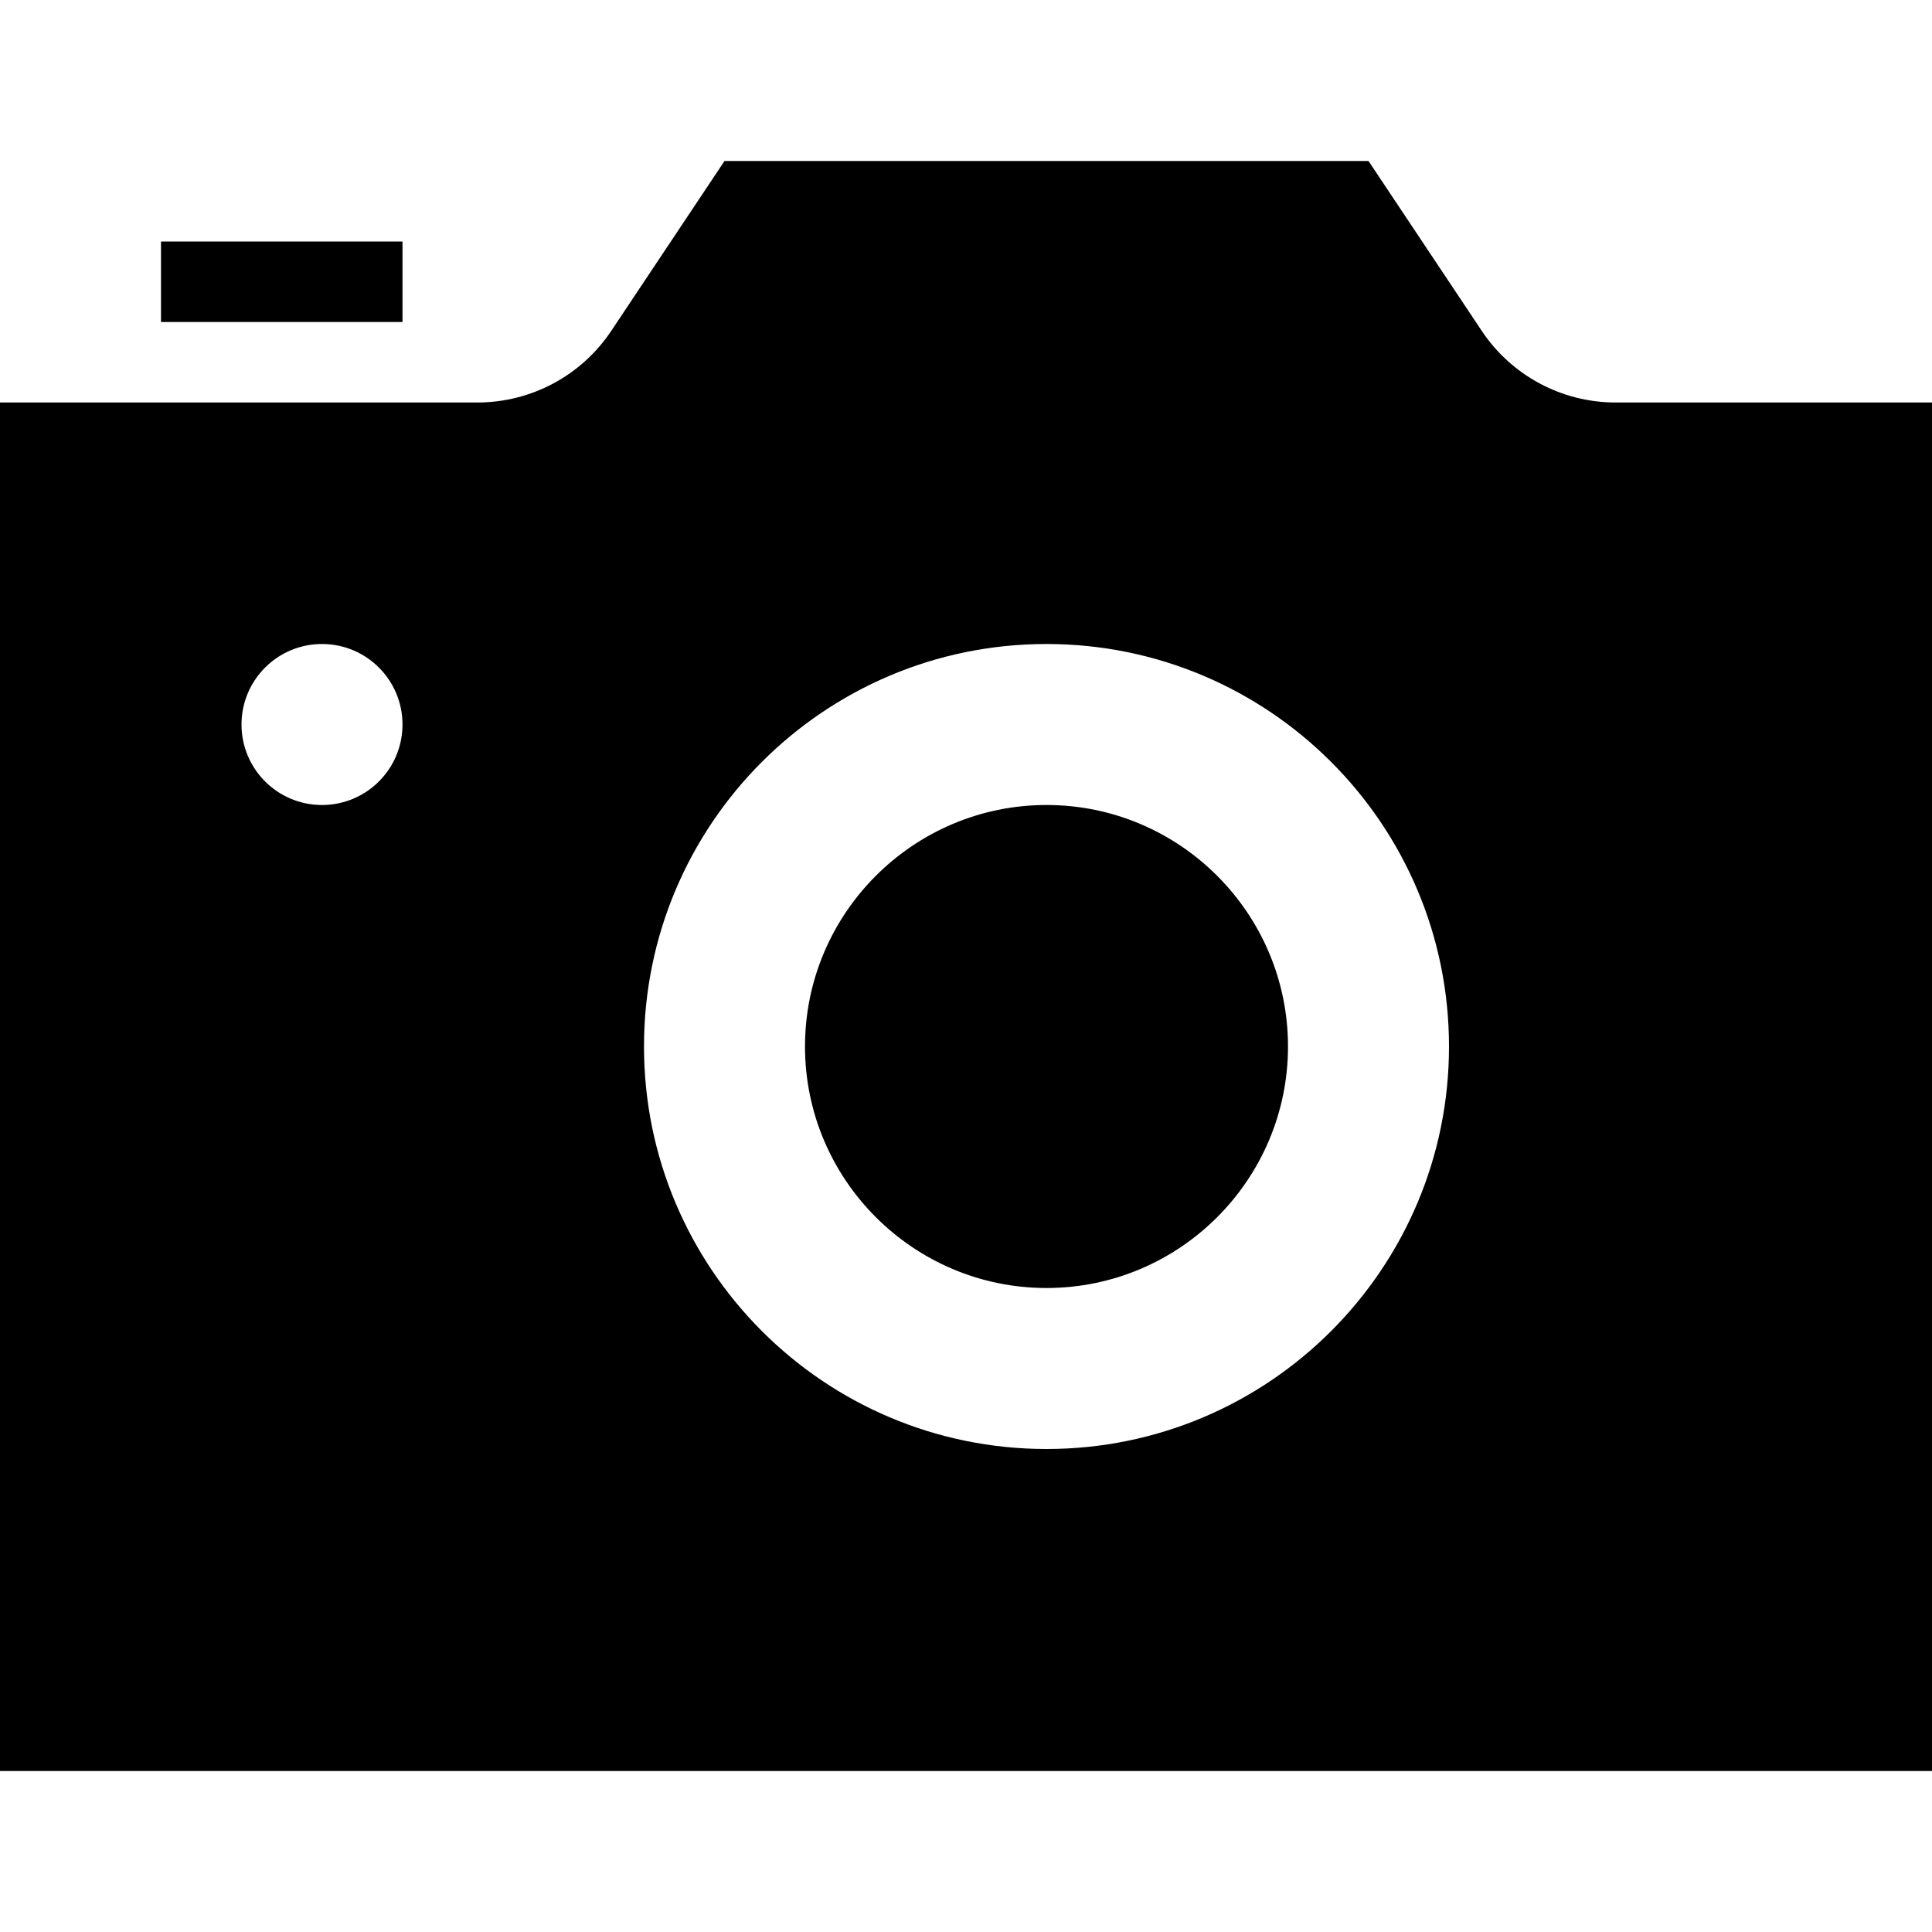
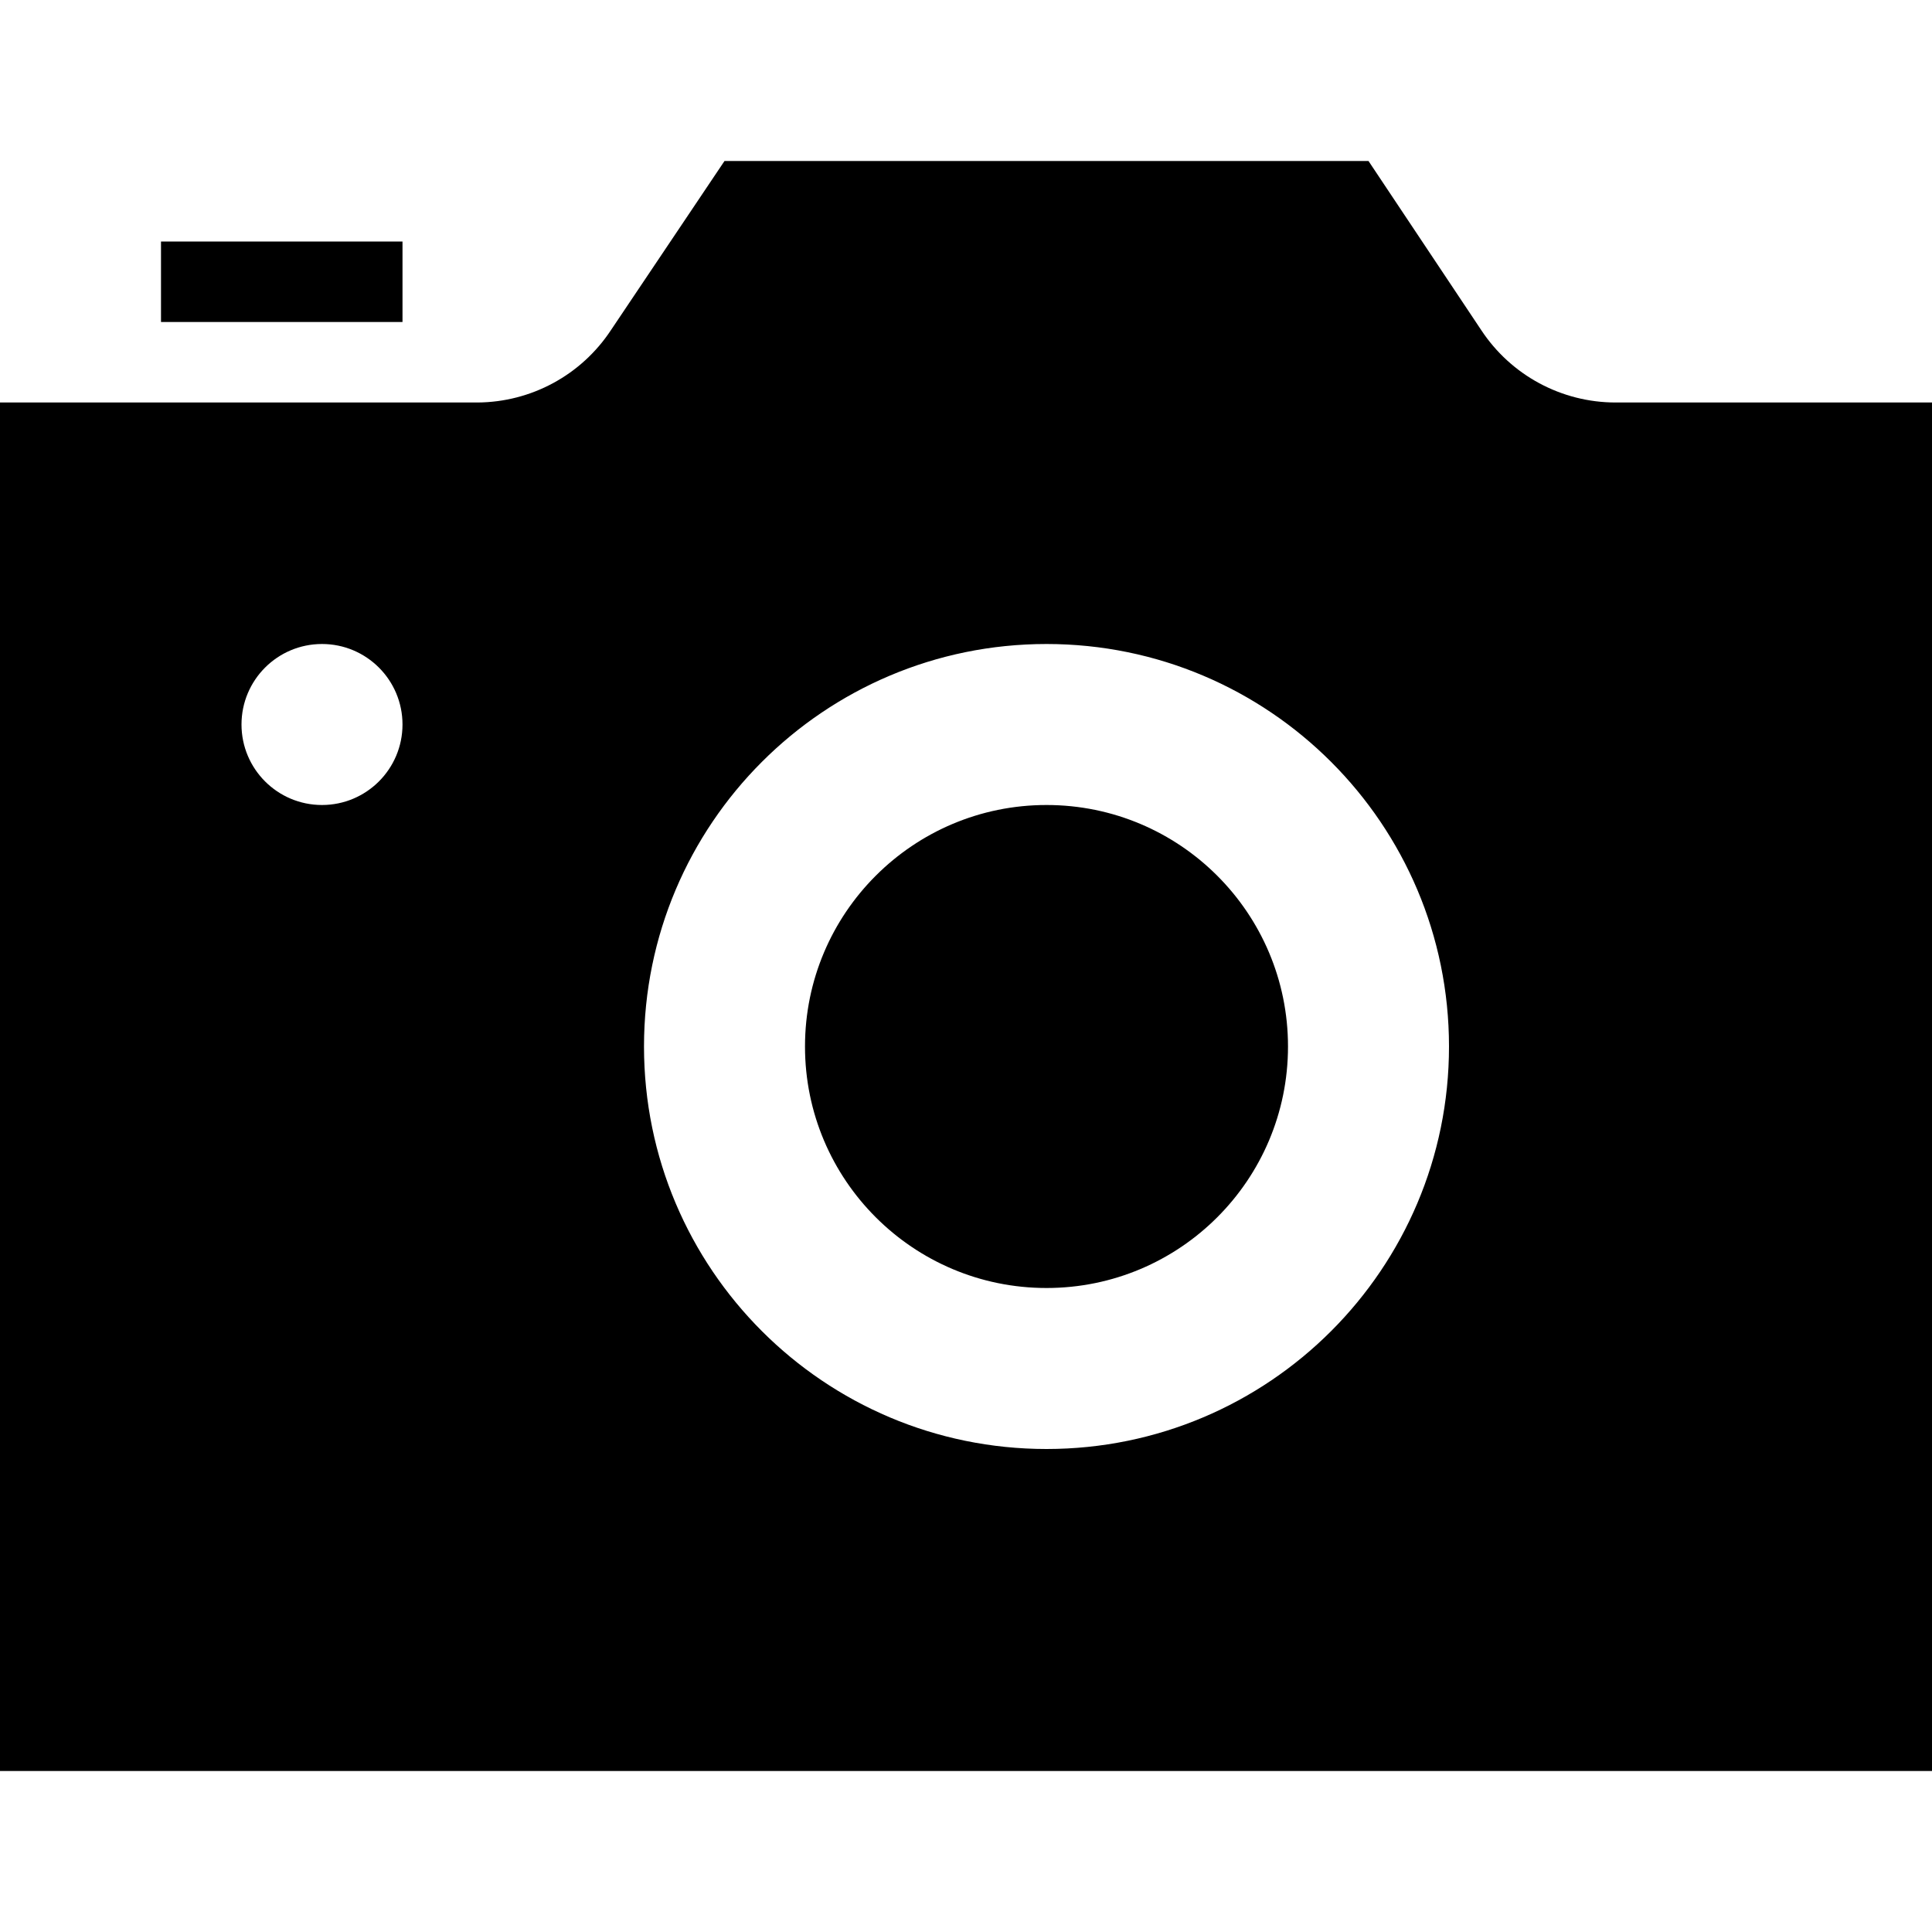
- <svg xmlns="http://www.w3.org/2000/svg" width="24" height="24" viewBox="0 0 24 24">
-   <path d="M5 4h-3v-1h3v1zm8 6c-1.654 0-3 1.346-3 3s1.346 3 3 3 3-1.346 3-3-1.346-3-3-3zm11-5v17h-24v-17h5.93c.669 0 1.293-.334 1.664-.891l1.406-2.109h8l1.406 2.109c.371.557.995.891 1.664.891h3.93zm-19 4c0-.552-.447-1-1-1s-1 .448-1 1 .447 1 1 1 1-.448 1-1zm13 4c0-2.761-2.239-5-5-5s-5 2.239-5 5 2.239 5 5 5 5-2.239 5-5z" />
+ <svg xmlns="http://www.w3.org/2000/svg" width="24" height="24">
+   <path d="M5 4H2V3h3v1zm8 6a3 3 0 1 0 0 6 3 3 0 0 0 0-6zm11-5v17H0V5h5.93a2 2 0 0 0 1.66-.9L9 2h8l1.4 2.1a2 2 0 0 0 1.67.9H24zM5 9a1 1 0 1 0-2 0 1 1 0 0 0 2 0zm13 4a5 5 0 1 0-10 0 5 5 0 0 0 10 0z" />
</svg>
